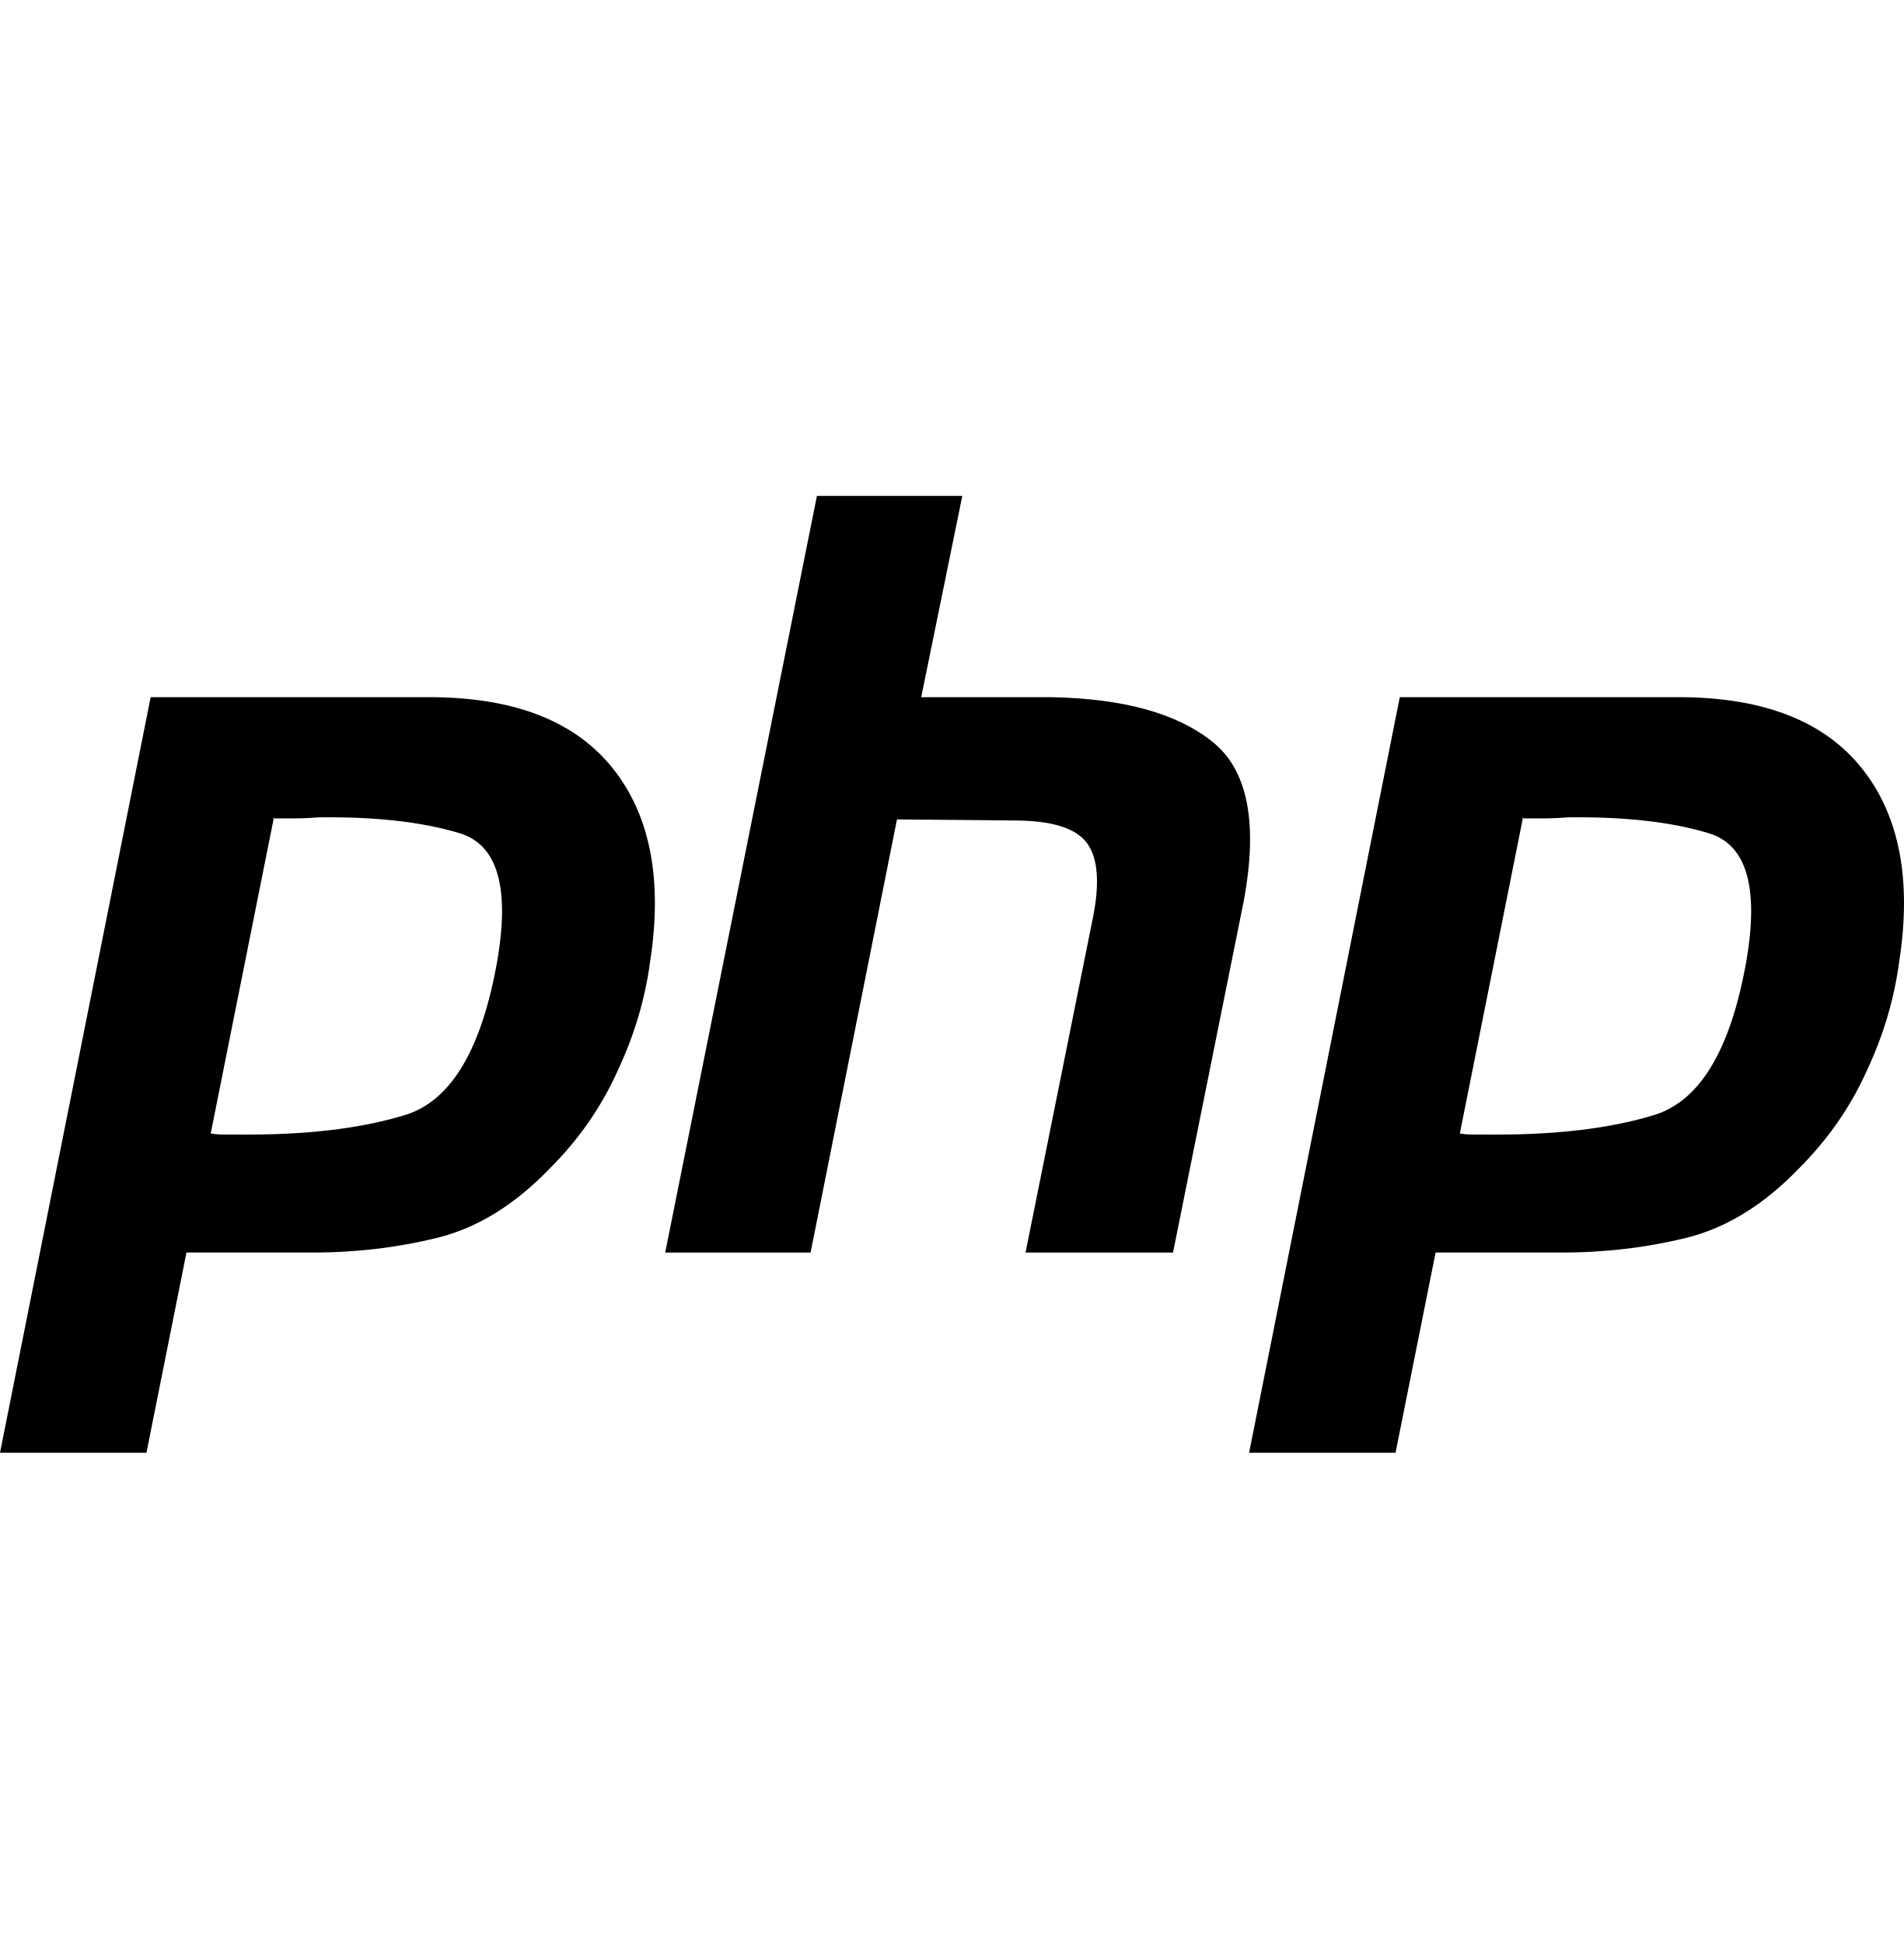
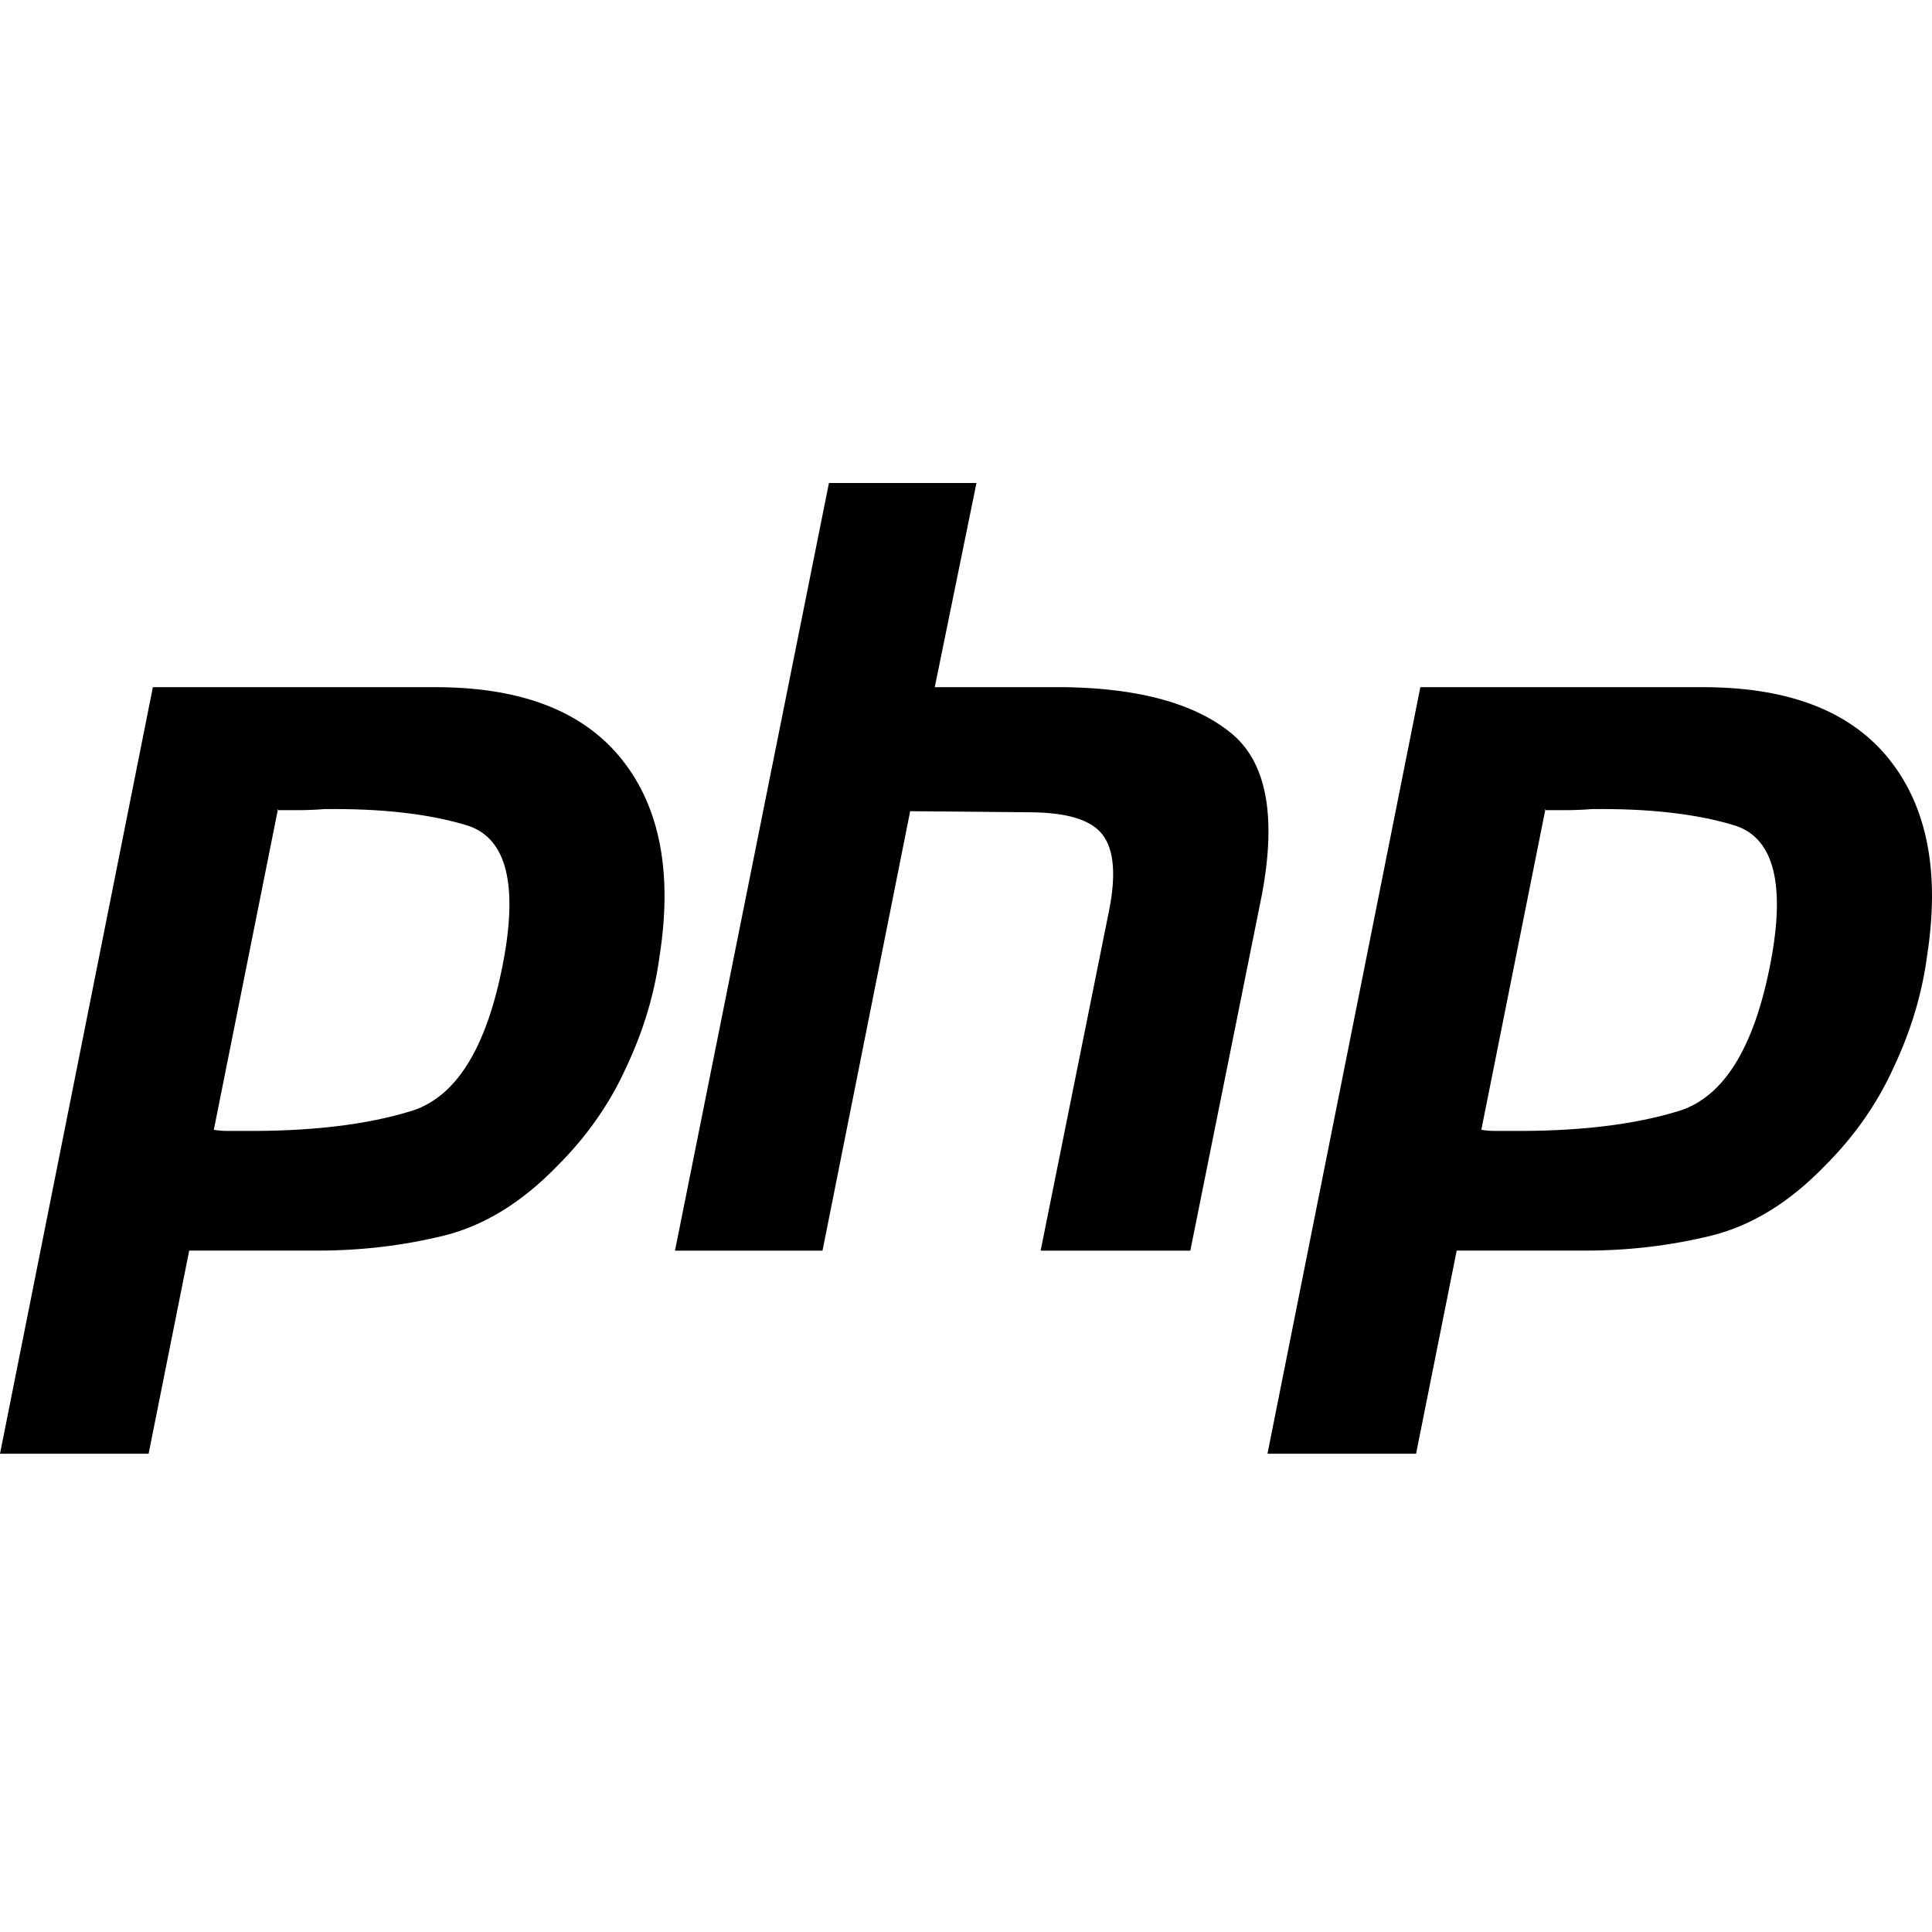
- <svg xmlns="http://www.w3.org/2000/svg" width="48" height="49" viewBox="0 0 48 49" fill="none">
-   <path fill-rule="evenodd" clip-rule="evenodd" d="M10.917 17.573H3.798L0 36.618H3.692L4.701 31.571H7.889C8.969 31.571 10.014 31.448 11.023 31.2C12.033 30.951 12.98 30.367 13.865 29.447C14.592 28.72 15.158 27.906 15.565 27.003C15.99 26.1 16.265 25.179 16.389 24.24C16.707 22.186 16.398 20.566 15.459 19.38C14.52 18.193 13.006 17.591 10.917 17.573ZM6.901 20.628L6.906 20.602L6.88 20.628H6.901ZM6.901 20.628L5.312 28.57C5.419 28.588 5.525 28.597 5.631 28.597H6.003C7.703 28.614 9.12 28.446 10.253 28.092C11.386 27.72 12.148 26.428 12.537 24.214C12.856 22.355 12.537 21.283 11.581 21C10.642 20.717 9.465 20.584 8.048 20.602C7.836 20.619 7.632 20.628 7.437 20.628H6.901Z" fill="black" />
-   <path d="M20.595 12.5H24.26L23.224 17.573H26.518C28.324 17.609 29.67 17.981 30.555 18.689C31.458 19.397 31.724 20.743 31.352 22.726L29.572 31.572H25.854L27.554 23.125C27.731 22.239 27.677 21.611 27.394 21.239C27.111 20.867 26.5 20.681 25.562 20.681L22.613 20.654L20.435 31.572H16.77L20.595 12.5Z" fill="black" />
-   <path fill-rule="evenodd" clip-rule="evenodd" d="M42.407 17.573H35.289L31.49 36.618H35.182L36.192 31.571H39.379C40.459 31.571 41.504 31.448 42.514 31.2C43.523 30.951 44.47 30.367 45.356 29.447C46.082 28.72 46.648 27.906 47.056 27.003C47.481 26.1 47.755 25.179 47.879 24.24C48.198 22.186 47.888 20.566 46.949 19.38C46.011 18.193 44.497 17.591 42.407 17.573ZM38.391 20.628L38.396 20.602L38.37 20.628H38.391ZM38.391 20.628L36.803 28.57C36.909 28.588 37.015 28.597 37.121 28.597H37.493C39.193 28.614 40.61 28.446 41.743 28.092C42.876 27.72 43.638 26.428 44.028 24.214C44.346 22.355 44.028 21.283 43.071 21C42.133 20.717 40.955 20.584 39.539 20.602C39.326 20.619 39.123 20.628 38.928 20.628H38.391Z" fill="black" />
+ <svg xmlns="http://www.w3.org/2000/svg" width="48" height="48" viewBox="0 0 48 48" fill="none">
+   <path fill-rule="evenodd" clip-rule="evenodd" d="M10.917 17.073H3.798L0 36.118H3.692L4.701 31.071H7.889C8.969 31.071 10.014 30.948 11.023 30.7C12.033 30.451 12.98 29.867 13.865 28.947C14.592 28.22 15.158 27.406 15.565 26.503C15.99 25.6 16.265 24.679 16.389 23.74C16.707 21.686 16.398 20.066 15.459 18.88C14.52 17.693 13.006 17.091 10.917 17.073ZM6.901 20.128L6.906 20.102L6.88 20.128H6.901ZM6.901 20.128L5.312 28.07C5.419 28.088 5.525 28.097 5.631 28.097H6.003C7.703 28.114 9.12 27.946 10.253 27.592C11.386 27.22 12.148 25.928 12.537 23.714C12.856 21.855 12.537 20.783 11.581 20.5C10.642 20.217 9.465 20.084 8.048 20.102C7.836 20.119 7.632 20.128 7.437 20.128H6.901Z" fill="black" />
+   <path d="M20.595 12H24.26L23.224 17.073H26.518C28.324 17.109 29.67 17.481 30.555 18.189C31.458 18.897 31.724 20.243 31.352 22.226L29.573 31.072H25.854L27.554 22.625C27.731 21.739 27.678 21.111 27.394 20.739C27.111 20.367 26.5 20.181 25.562 20.181L22.613 20.154L20.435 31.072H16.77L20.595 12Z" fill="black" />
+   <path fill-rule="evenodd" clip-rule="evenodd" d="M42.407 17.073H35.288L31.49 36.118H35.182L36.191 31.071H39.379C40.459 31.071 41.504 30.948 42.513 30.7C43.523 30.451 44.47 29.867 45.355 28.947C46.082 28.22 46.648 27.406 47.055 26.503C47.48 25.6 47.755 24.679 47.879 23.74C48.197 21.686 47.888 20.066 46.949 18.88C46.01 17.693 44.496 17.091 42.407 17.073ZM38.391 20.128L38.396 20.102L38.37 20.128H38.391ZM38.391 20.128L36.803 28.07C36.909 28.088 37.015 28.097 37.121 28.097H37.493C39.193 28.114 40.61 27.946 41.743 27.592C42.876 27.22 43.638 25.928 44.027 23.714C44.346 21.855 44.027 20.783 43.071 20.5C42.132 20.217 40.955 20.084 39.538 20.102C39.326 20.119 39.122 20.128 38.927 20.128H38.391Z" fill="black" />
</svg>
